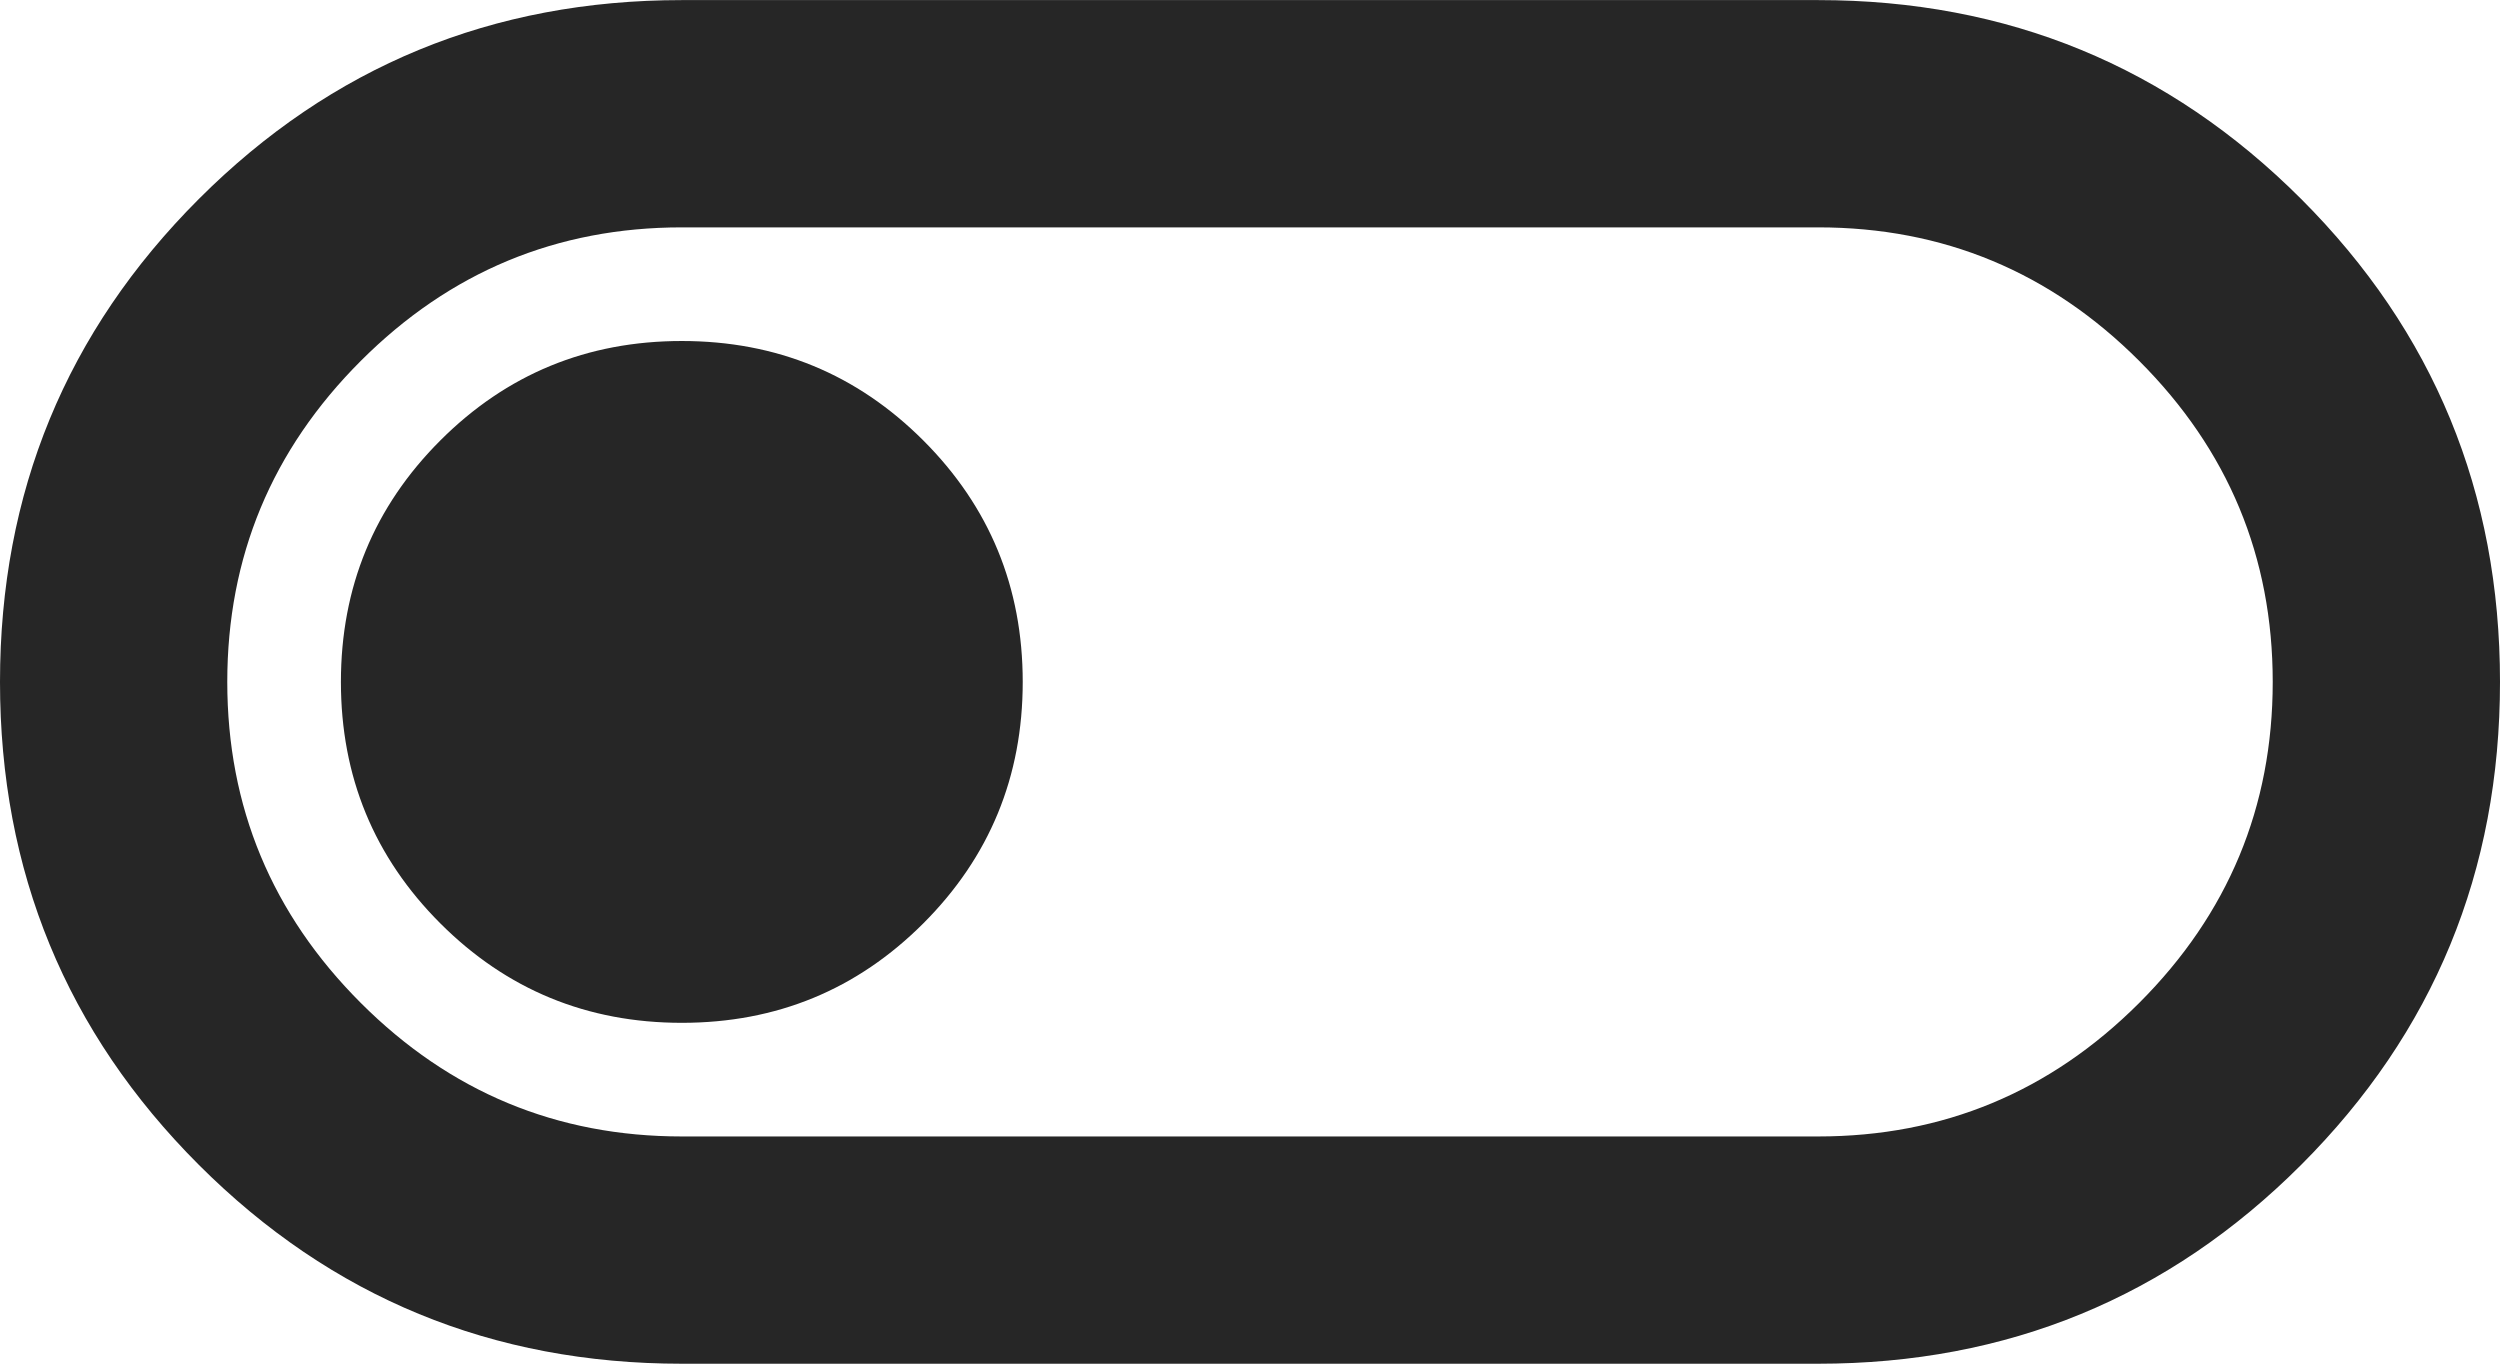
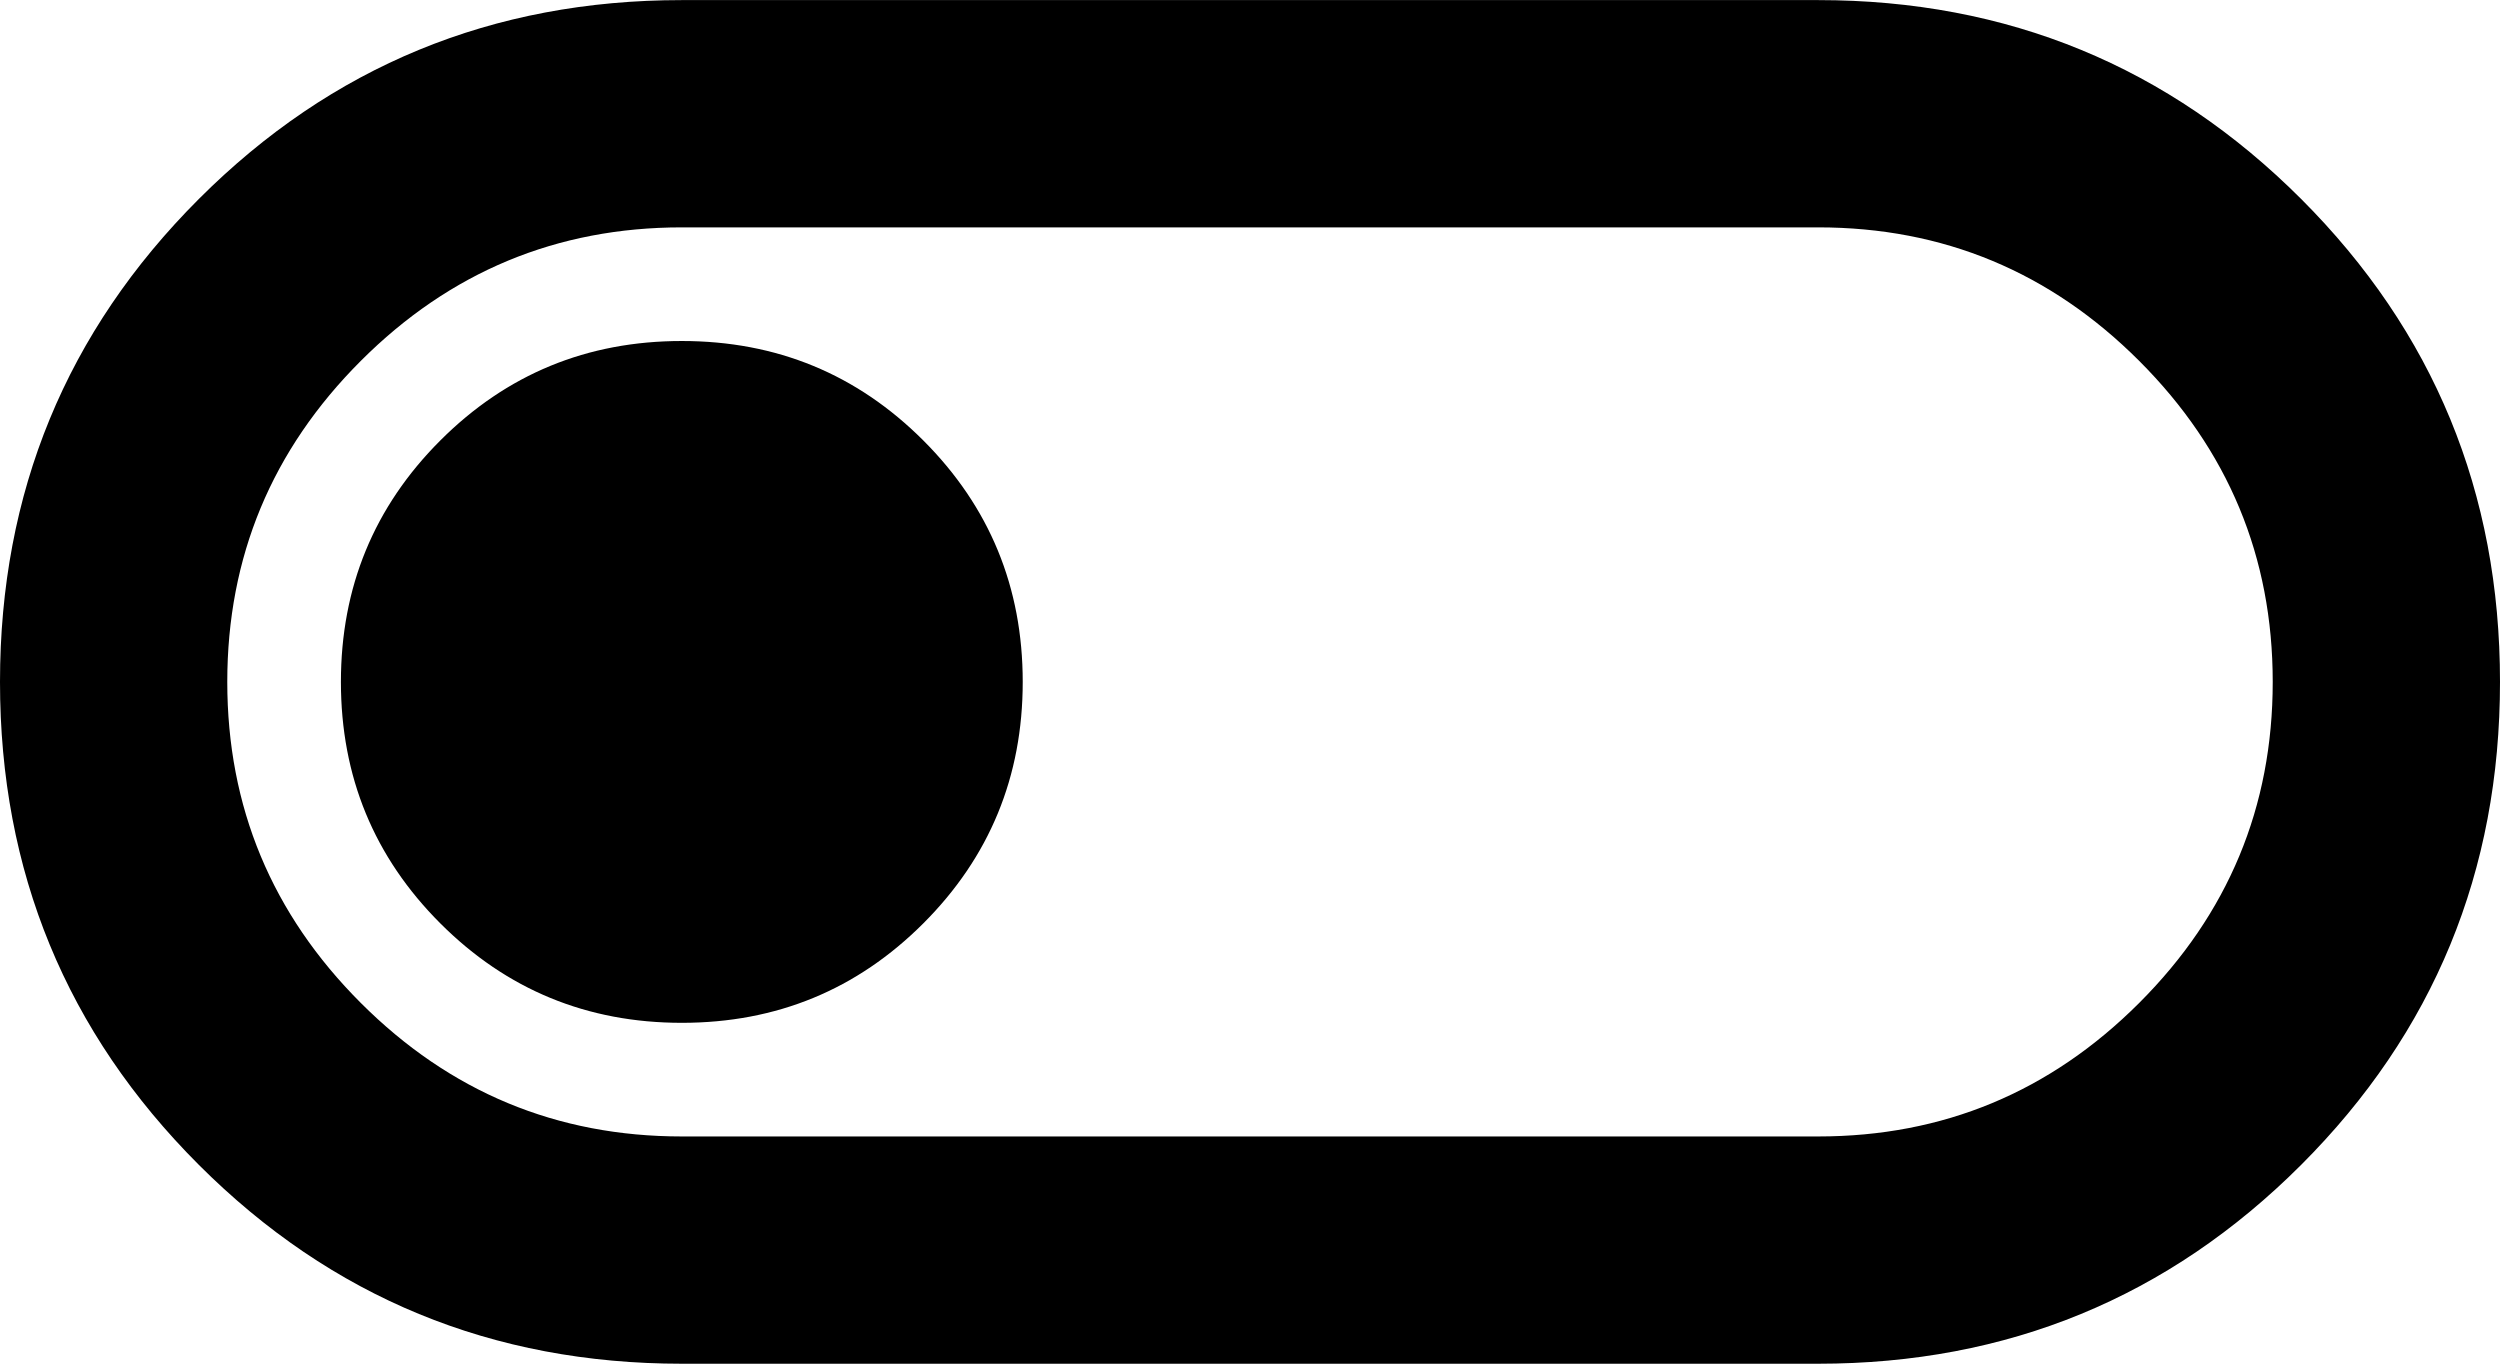
- <svg viewBox="40 -720 880 480" width="23.83px" height="13px" fill="#262626" aria-label="toggle off">
+ <svg viewBox="40 -720 880 480" width="23.83px" height="13px" fill="currentColor" aria-label="toggle off">
  <path d="M280-240q-100 0-170-70T40-480q0-100 70-170t170-70h400q100 0 170 70t70 170q0 100-70 170t-170 70H280Zm0-80h400q66 0 113-47t47-113q0-66-47-113t-113-47H280q-66 0-113 47t-47 113q0 66 47 113t113 47Zm0-40q50 0 85-35t35-85q0-50-35-85t-85-35q-50 0-85 35t-35 85q0 50 35 85t85 35Zm200-120Z">
  </path>
</svg>
